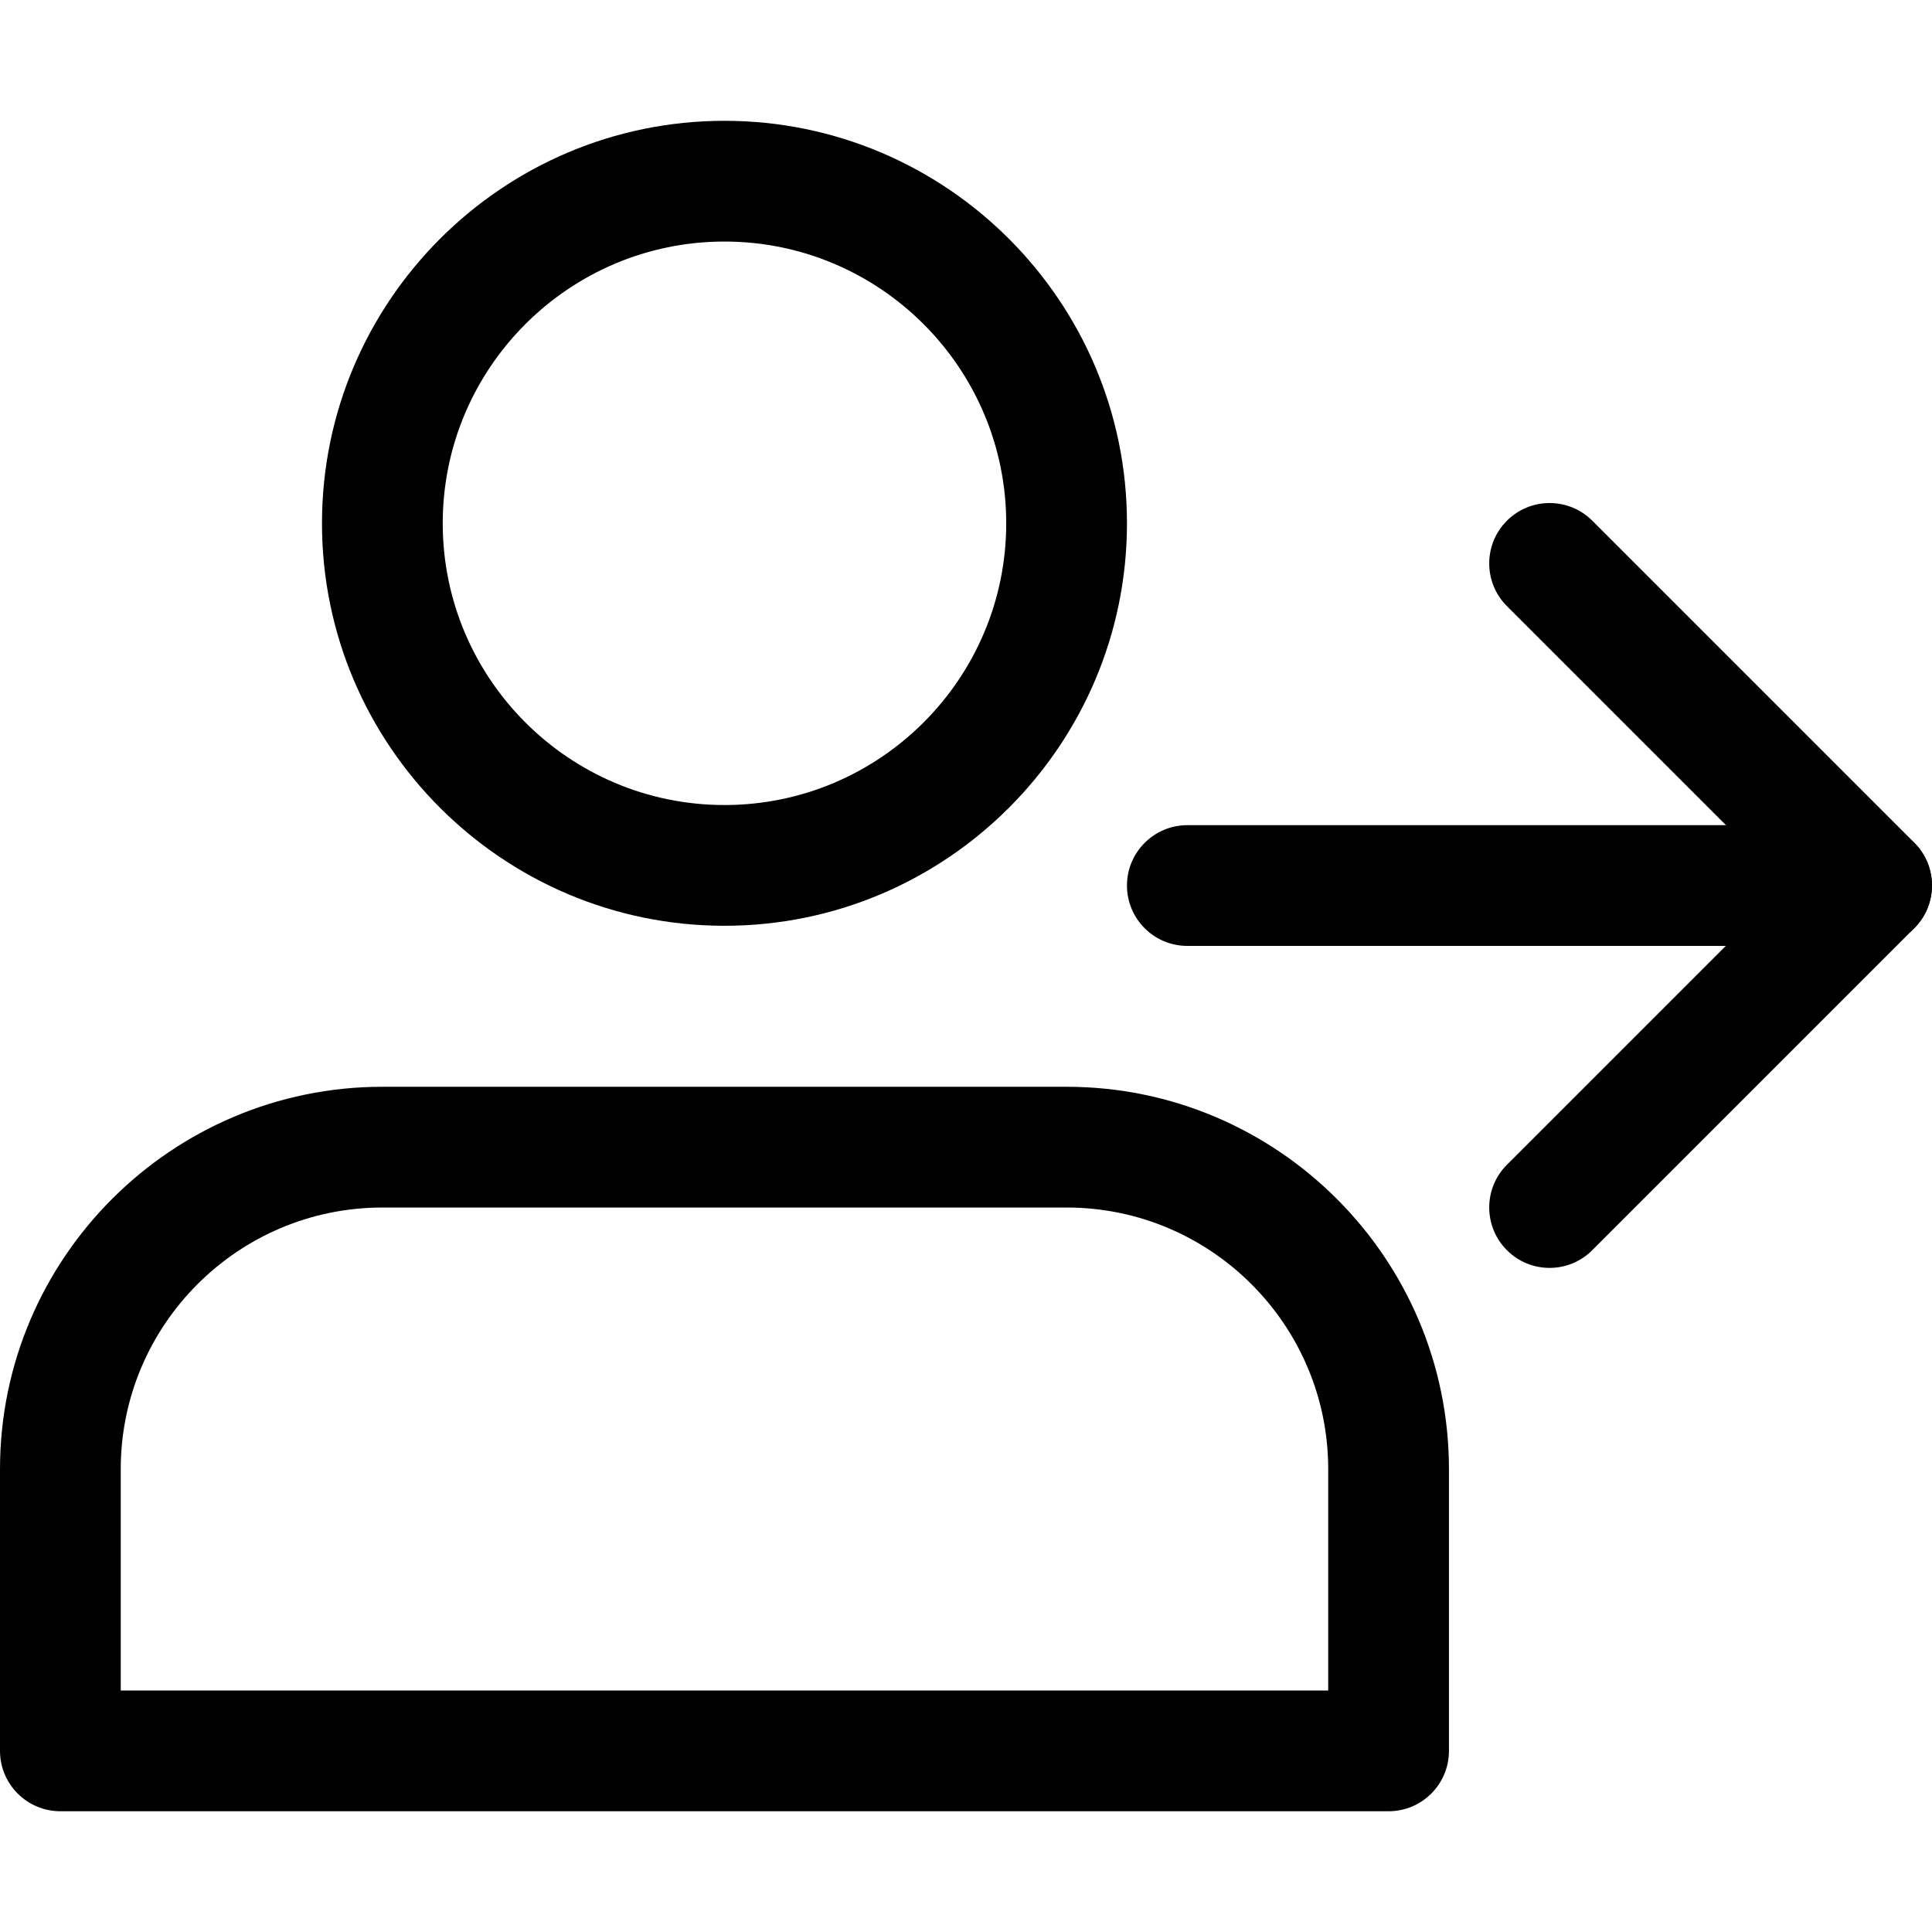
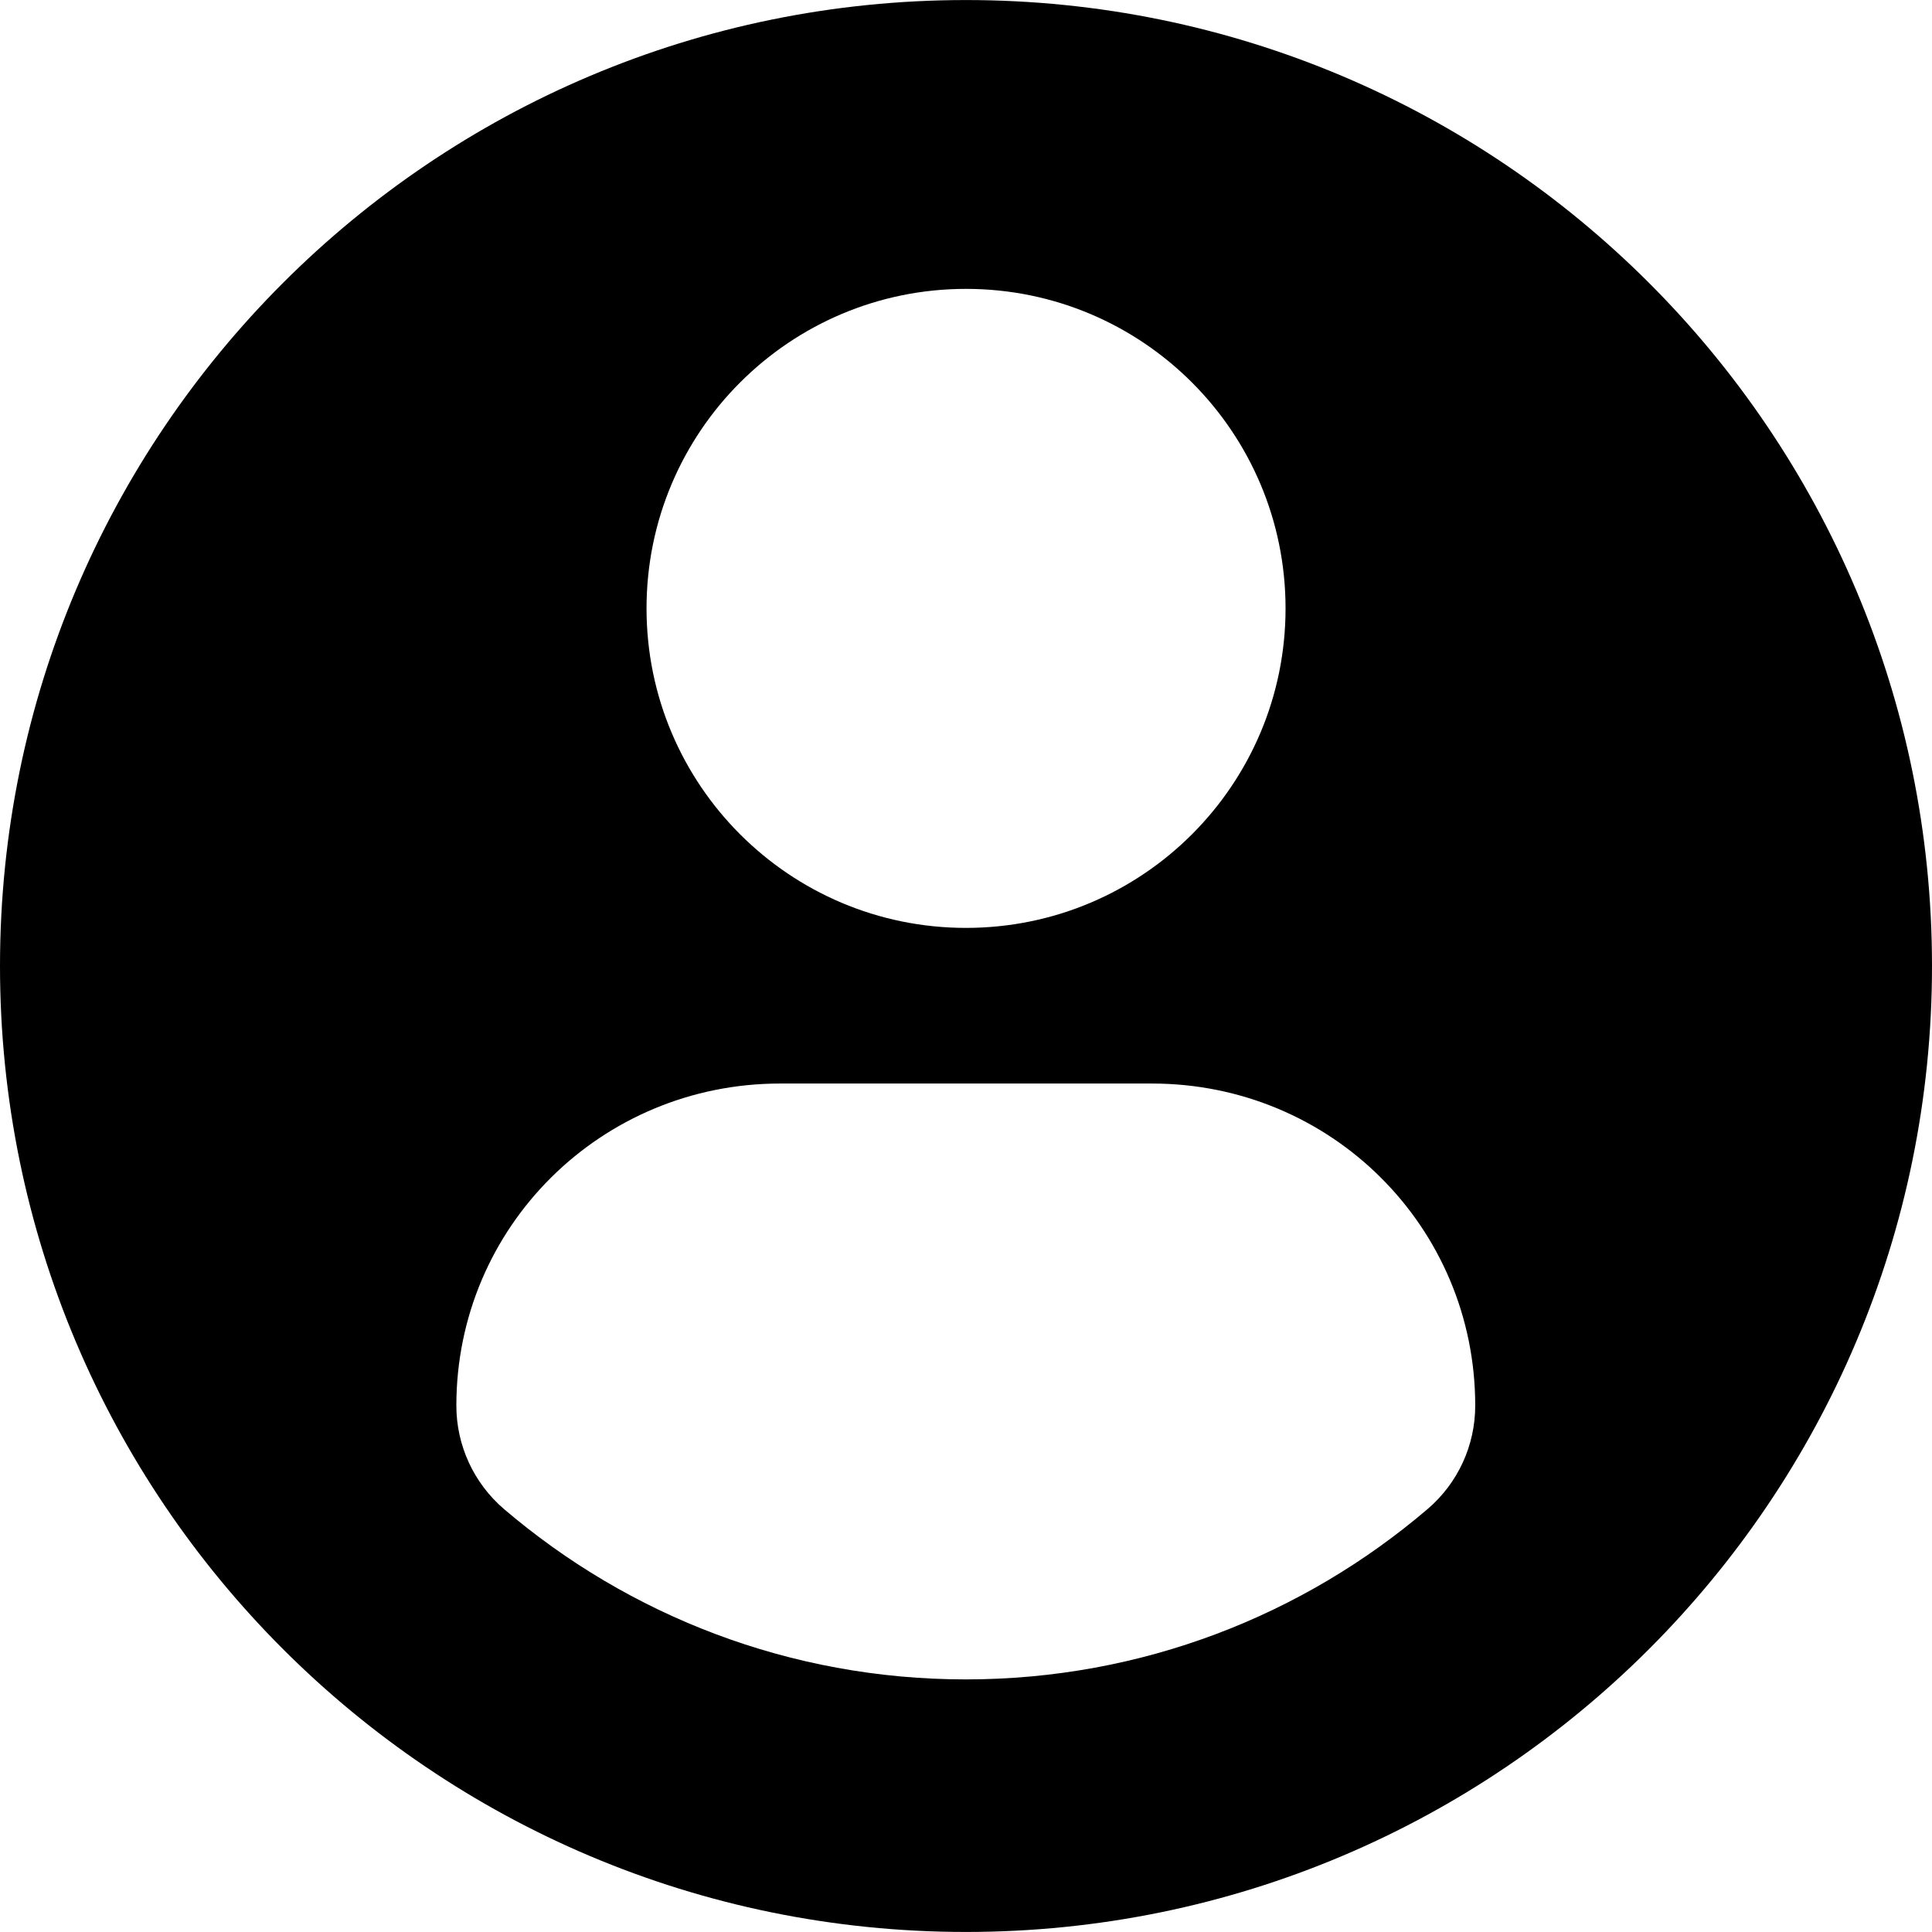
- <svg xmlns="http://www.w3.org/2000/svg" height="50px" viewBox="0 -32 512.016 512" width="50px">
-   <path d="m192 213.34c-58.816 0-106.668-47.848-106.668-106.664 0-58.816 47.852-106.668 106.668-106.668s106.668 47.852 106.668 106.668c0 58.816-47.852 106.664-106.668 106.664zm0-181.332c-41.172 0-74.668 33.492-74.668 74.668 0 41.172 33.496 74.664 74.668 74.664s74.668-33.492 74.668-74.664c0-41.176-33.496-74.668-74.668-74.668zm0 0" />
-   <path d="m368 448.008h-352c-8.832 0-16-7.168-16-16v-74.668c0-55.871 45.461-101.332 101.332-101.332h181.336c55.871 0 101.332 45.461 101.332 101.332v74.668c0 8.832-7.168 16-16 16zm-336-32h320v-58.668c0-38.227-31.105-69.332-69.332-69.332h-181.336c-38.227 0-69.332 31.105-69.332 69.332zm0 0" />
-   <path d="m496 218.676h-181.332c-8.832 0-16-7.168-16-16s7.168-16 16-16h181.332c8.832 0 16 7.168 16 16s-7.168 16-16 16zm0 0" />
-   <path d="m410.668 304.008c-4.098 0-8.191-1.559-11.309-4.691-6.25-6.254-6.25-16.387 0-22.637l74.027-74.027-74.027-74.027c-6.25-6.25-6.25-16.383 0-22.633s16.383-6.25 22.637 0l85.332 85.332c6.25 6.25 6.25 16.387 0 22.637l-85.332 85.332c-3.137 3.156-7.234 4.715-11.328 4.715zm0 0" />
+ <svg xmlns="http://www.w3.org/2000/svg" version="1.1" id="Capa_1" x="0px" y="0px" width="150px" height="150px" viewBox="0 0 45.532 45.532" style="enable-background:new 0 0 45.532 45.532;" xml:space="preserve">
+   <g>
+     <path d="M22.766,0.001C10.194,0.001,0,10.193,0,22.766s10.193,22.765,22.766,22.765c12.574,0,22.766-10.192,22.766-22.765   S35.34,0.001,22.766,0.001z M22.766,6.808c4.16,0,7.531,3.372,7.531,7.53c0,4.159-3.371,7.53-7.531,7.53   c-4.158,0-7.529-3.371-7.529-7.53C15.237,10.18,18.608,6.808,22.766,6.808z M22.761,39.579c-4.149,0-7.949-1.511-10.88-4.012   c-0.714-0.609-1.126-1.502-1.126-2.439c0-4.217,3.413-7.592,7.631-7.592h8.762c4.219,0,7.619,3.375,7.619,7.592   c0,0.938-0.41,1.829-1.125,2.438C30.712,38.068,26.911,39.579,22.761,39.579z" />
+   </g>
+   <g>
+ </g>
+   <g>
+ </g>
+   <g>
+ </g>
+   <g>
+ </g>
+   <g>
+ </g>
+   <g>
+ </g>
+   <g>
+ </g>
+   <g>
+ </g>
+   <g>
+ </g>
+   <g>
+ </g>
+   <g>
+ </g>
+   <g>
+ </g>
+   <g>
+ </g>
+   <g>
+ </g>
+   <g>
+ </g>
</svg>
